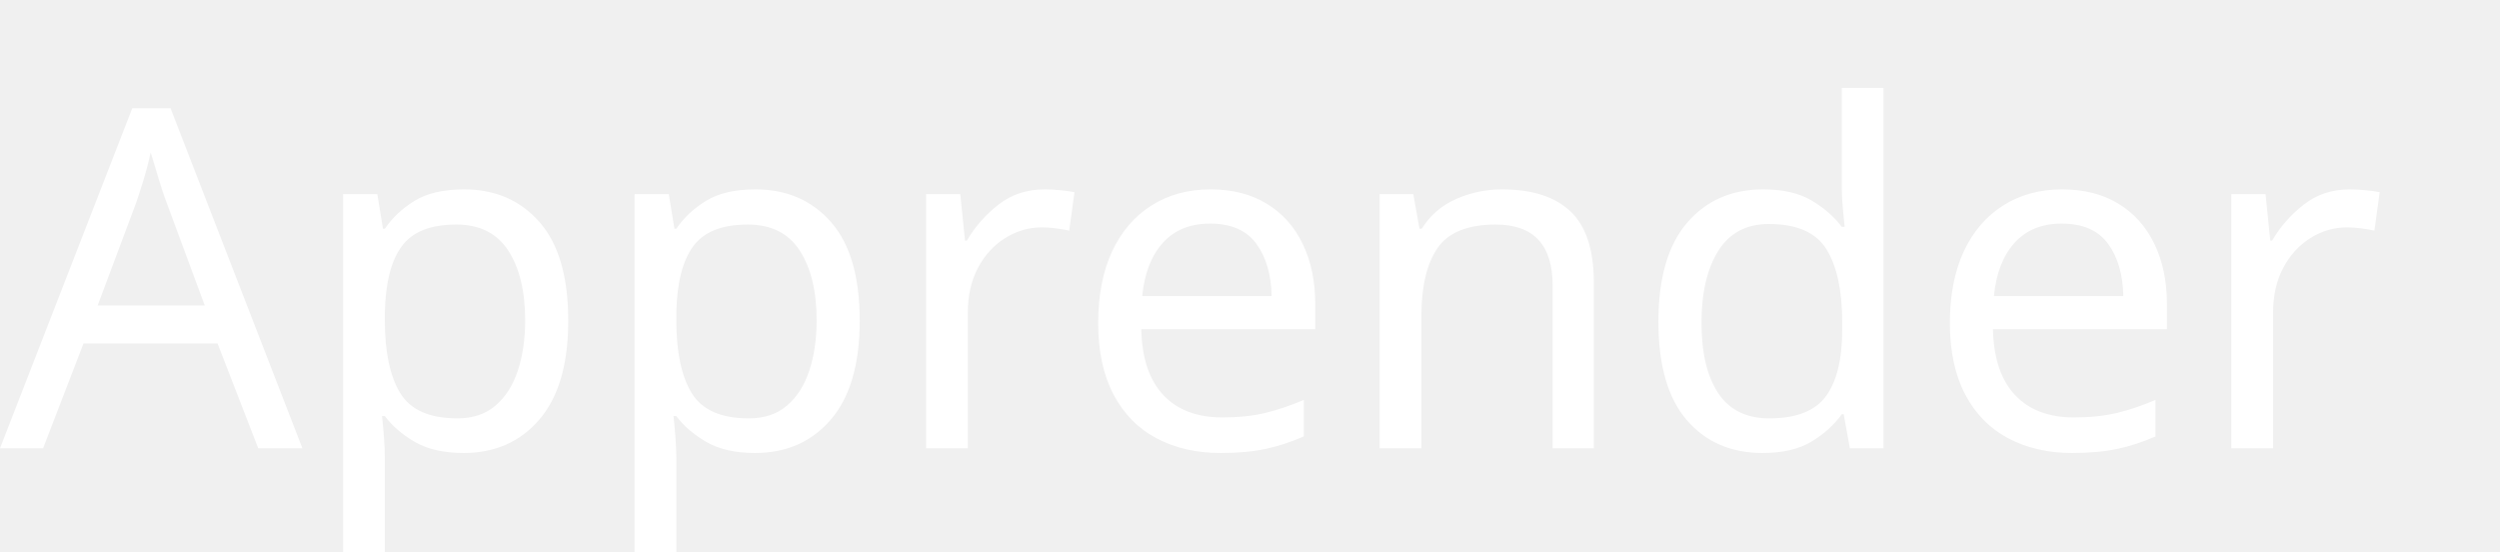
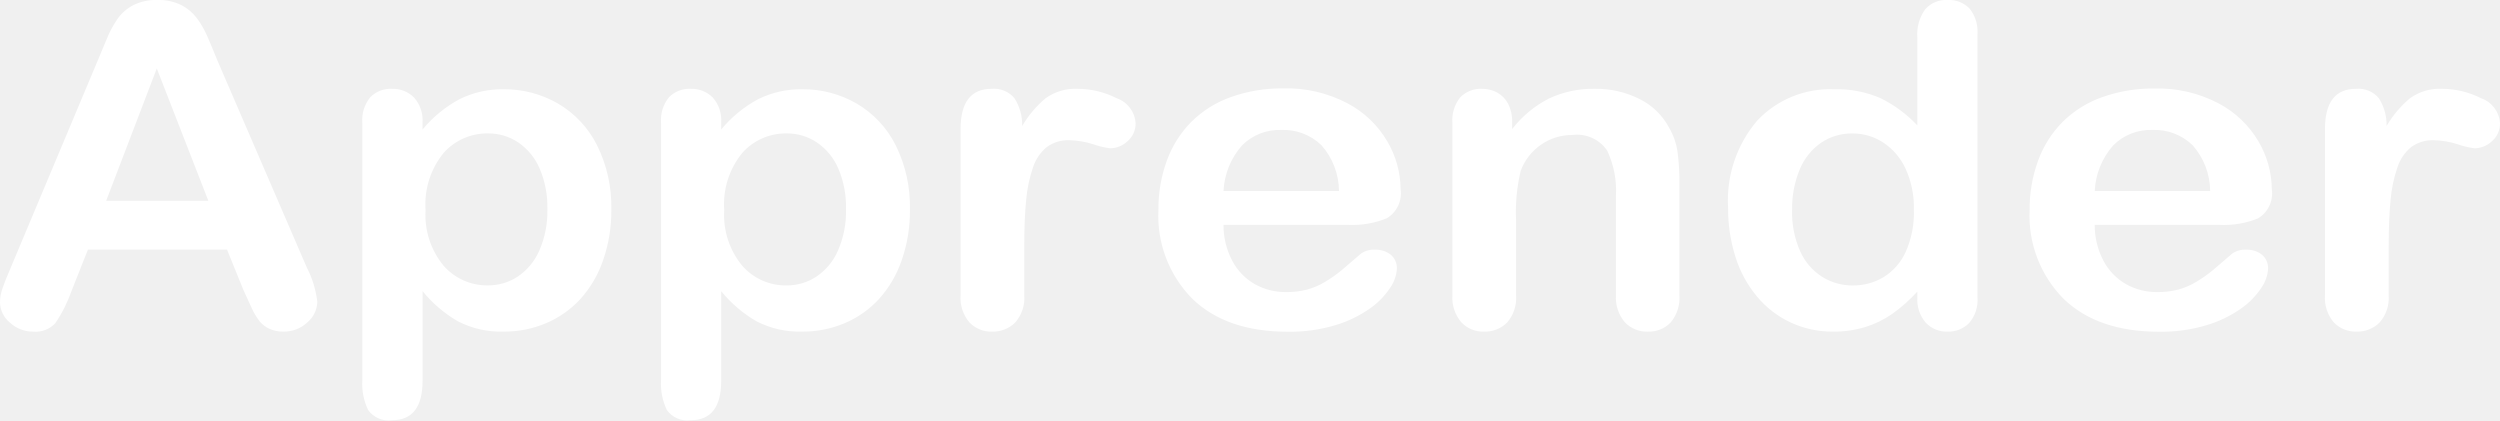
- <svg xmlns="http://www.w3.org/2000/svg" width="290" height="64">
-   <text data-name="Logo font" transform="translate(0 52)" fill="#fff" font-size="55" font-family="ArialRoundedMTBold, Arial Rounded MT">
-     <tspan x="0" y="0">Apprender</tspan>
-   </text>
+ <svg xmlns="http://www.w3.org/2000/svg" width="202.523" height="34.042">
+   <path d="M19.714 23.48l-1.323-3.261H7.123l-1.32 3.332a11.366 11.366 0 0 1-1.323 2.632 2.171 2.171 0 0 1-1.8.682 2.725 2.725 0 0 1-1.867-.723A2.168 2.168 0 0 1 0 24.494a3.467 3.467 0 0 1 .189-1.1q.189-.567.624-1.577L7.901 4.942l.728-1.745a8.627 8.627 0 0 1 .907-1.692 3.608 3.608 0 0 1 1.266-1.09 4.094 4.094 0 0 1 1.937-.416 4.139 4.139 0 0 1 1.956.416 3.687 3.687 0 0 1 1.266 1.072 7.384 7.384 0 0 1 .813 1.409q.331.753.841 2.011l7.239 16.764a8.021 8.021 0 0 1 .851 2.782 2.242 2.242 0 0 1-.8 1.657 2.731 2.731 0 0 1-1.937.753 2.654 2.654 0 0 1-1.134-.222 2.3 2.3 0 0 1-.794-.6 5.457 5.457 0 0 1-.69-1.17q-.372-.788-.636-1.391zM8.6 16.268h8.279L12.701 5.547zm25.63-6.362v.585a10.035 10.035 0 0 1 3.024-2.472 7.8 7.8 0 0 1 3.553-.789 8.644 8.644 0 0 1 4.385 1.152 8.127 8.127 0 0 1 3.166 3.367 11.143 11.143 0 0 1 1.165 5.246 12.065 12.065 0 0 1-.671 4.1 9.058 9.058 0 0 1-1.843 3.137 8.021 8.021 0 0 1-2.769 1.949 8.64 8.64 0 0 1-3.431.682 7.573 7.573 0 0 1-3.714-.833 10.408 10.408 0 0 1-2.863-2.445v7.267q-.002 3.19-2.478 3.19a2.033 2.033 0 0 1-1.931-.824 4.909 4.909 0 0 1-.473-2.4V9.942a2.915 2.915 0 0 1 .643-2.064 2.3 2.3 0 0 1 1.758-.682 2.4 2.4 0 0 1 1.786.7 2.746 2.746 0 0 1 .693 2.01zm10.112 7.036a7.9 7.9 0 0 0-.624-3.287 4.877 4.877 0 0 0-1.73-2.113 4.325 4.325 0 0 0-2.448-.735 4.722 4.722 0 0 0-3.6 1.577 6.594 6.594 0 0 0-1.465 4.643 6.445 6.445 0 0 0 1.455 4.492 4.678 4.678 0 0 0 3.61 1.6 4.341 4.341 0 0 0 2.382-.7 4.879 4.879 0 0 0 1.758-2.1 7.873 7.873 0 0 0 .662-3.377zm14.081-7.036v.585a10.035 10.035 0 0 1 3.024-2.472A7.8 7.8 0 0 1 65 7.23a8.644 8.644 0 0 1 4.385 1.152 8.128 8.128 0 0 1 3.166 3.367 11.143 11.143 0 0 1 1.162 5.245 12.065 12.065 0 0 1-.671 4.1 9.058 9.058 0 0 1-1.843 3.137 8.021 8.021 0 0 1-2.769 1.949 8.64 8.64 0 0 1-3.431.682 7.574 7.574 0 0 1-3.714-.833 10.408 10.408 0 0 1-2.862-2.442v7.265q0 3.19-2.476 3.19a2.033 2.033 0 0 1-1.924-.824 4.909 4.909 0 0 1-.473-2.4V9.942a2.915 2.915 0 0 1 .643-2.064 2.3 2.3 0 0 1 1.758-.682 2.4 2.4 0 0 1 1.786.7 2.746 2.746 0 0 1 .686 2.01zm10.112 7.036a7.9 7.9 0 0 0-.624-3.287 4.877 4.877 0 0 0-1.73-2.113 4.325 4.325 0 0 0-2.448-.735 4.722 4.722 0 0 0-3.6 1.577 6.594 6.594 0 0 0-1.465 4.643 6.445 6.445 0 0 0 1.455 4.495 4.678 4.678 0 0 0 3.61 1.6 4.341 4.341 0 0 0 2.382-.7 4.879 4.879 0 0 0 1.758-2.1 7.873 7.873 0 0 0 .662-3.38zm14.44 2.942v4.04a2.992 2.992 0 0 1-.737 2.206 2.538 2.538 0 0 1-1.871.735 2.437 2.437 0 0 1-1.833-.744 3.046 3.046 0 0 1-.718-2.2V10.456q0-3.261 2.514-3.261a2.157 2.157 0 0 1 1.852.762 4.006 4.006 0 0 1 .624 2.251 8.588 8.588 0 0 1 1.9-2.251 4.1 4.1 0 0 1 2.6-.762 7 7 0 0 1 3.156.762 2.284 2.284 0 0 1 1.531 2.02 1.865 1.865 0 0 1-.652 1.462 2.09 2.09 0 0 1-1.408.576 6.847 6.847 0 0 1-1.37-.328 6.754 6.754 0 0 0-1.918-.328 2.931 2.931 0 0 0-1.852.558 3.565 3.565 0 0 0-1.115 1.657 10.933 10.933 0 0 0-.548 2.614q-.155 1.515-.155 3.695zm26.234-1.666H99.116a6.1 6.1 0 0 0 .709 2.906 4.685 4.685 0 0 0 1.833 1.9 5.091 5.091 0 0 0 2.523.638 6.57 6.57 0 0 0 1.692-.2 5.691 5.691 0 0 0 1.484-.638 11.29 11.29 0 0 0 1.323-.93q.6-.5 1.569-1.347a1.771 1.771 0 0 1 1.134-.319 1.947 1.947 0 0 1 1.285.408 1.413 1.413 0 0 1 .491 1.152 3.014 3.014 0 0 1-.548 1.533 6.248 6.248 0 0 1-1.654 1.683 9.659 9.659 0 0 1-2.778 1.338 12.7 12.7 0 0 1-3.846.532q-4.971 0-7.73-2.658a9.546 9.546 0 0 1-2.76-7.212 11.35 11.35 0 0 1 .68-3.988 8.675 8.675 0 0 1 1.985-3.145 8.662 8.662 0 0 1 3.213-2.011 12.221 12.221 0 0 1 4.234-.7 10.573 10.573 0 0 1 5.188 1.2 8.134 8.134 0 0 1 3.242 3.092 7.737 7.737 0 0 1 1.077 3.863 2.36 2.36 0 0 1-1.115 2.366 7.352 7.352 0 0 1-3.138.536zm-10.093-2.747h9.356a5.668 5.668 0 0 0-1.427-3.712 4.421 4.421 0 0 0-3.26-1.232 4.266 4.266 0 0 0-3.166 1.249 6 6 0 0 0-1.503 3.695zm23.38-5.6v.585a8.879 8.879 0 0 1 2.977-2.472 8.367 8.367 0 0 1 3.714-.789 7.809 7.809 0 0 1 3.648.833 5.457 5.457 0 0 1 2.4 2.357 5.363 5.363 0 0 1 .662 1.914 18.607 18.607 0 0 1 .151 2.623v9a3.072 3.072 0 0 1-.709 2.2 2.43 2.43 0 0 1-1.843.744 2.454 2.454 0 0 1-1.871-.762 3.058 3.058 0 0 1-.718-2.18v-8.063a7.623 7.623 0 0 0-.709-3.659 2.948 2.948 0 0 0-2.826-1.267 4.374 4.374 0 0 0-2.514.771 4.464 4.464 0 0 0-1.663 2.118 14.245 14.245 0 0 0-.378 4.04v6.06a3.016 3.016 0 0 1-.728 2.206 2.531 2.531 0 0 1-1.881.735 2.409 2.409 0 0 1-1.833-.762 3.058 3.058 0 0 1-.718-2.18V9.942a2.915 2.915 0 0 1 .643-2.064 2.3 2.3 0 0 1 1.758-.682 2.508 2.508 0 0 1 1.229.3 2.216 2.216 0 0 1 .879.9 3.019 3.019 0 0 1 .331 1.475zm32.827 14.23v-.478a12.809 12.809 0 0 1-2.051 1.816 7.918 7.918 0 0 1-2.192 1.063 8.743 8.743 0 0 1-2.58.363 8.021 8.021 0 0 1-3.43-.735 7.924 7.924 0 0 1-2.731-2.1 9.372 9.372 0 0 1-1.748-3.207 12.9 12.9 0 0 1-.6-3.987 9.97 9.97 0 0 1 2.363-7.071 8.1 8.1 0 0 1 6.218-2.534 8.829 8.829 0 0 1 3.761.718 10.42 10.42 0 0 1 2.986 2.206V3.014a3.45 3.45 0 0 1 .633-2.251 2.215 2.215 0 0 1 1.805-.762 2.309 2.309 0 0 1 1.805.7 2.984 2.984 0 0 1 .633 2.064v21.336a2.843 2.843 0 0 1-.68 2.073 2.359 2.359 0 0 1-1.758.691 2.321 2.321 0 0 1-1.748-.718 2.836 2.836 0 0 1-.686-2.046zm-10.15-7.106a7.8 7.8 0 0 0 .652 3.349 4.741 4.741 0 0 0 1.786 2.082 4.625 4.625 0 0 0 2.476.7 4.8 4.8 0 0 0 2.485-.665 4.653 4.653 0 0 0 1.8-2.038 7.785 7.785 0 0 0 .671-3.429 7.583 7.583 0 0 0-.671-3.323 5.069 5.069 0 0 0-1.814-2.126 4.538 4.538 0 0 0-2.5-.735 4.42 4.42 0 0 0-2.533.753 4.88 4.88 0 0 0-1.729 2.162 8.119 8.119 0 0 0-.618 3.27zm34.608 1.223h-10.089a6.1 6.1 0 0 0 .709 2.906 4.686 4.686 0 0 0 1.833 1.9 5.091 5.091 0 0 0 2.523.638 6.57 6.57 0 0 0 1.692-.2 5.691 5.691 0 0 0 1.484-.638 11.292 11.292 0 0 0 1.323-.93q.6-.5 1.569-1.347a1.771 1.771 0 0 1 1.134-.319 1.947 1.947 0 0 1 1.285.408 1.413 1.413 0 0 1 .491 1.152 3.014 3.014 0 0 1-.548 1.533 6.248 6.248 0 0 1-1.654 1.683 9.658 9.658 0 0 1-2.778 1.338 12.7 12.7 0 0 1-3.846.532q-4.971 0-7.73-2.658a9.546 9.546 0 0 1-2.76-7.212 11.35 11.35 0 0 1 .68-3.978 8.675 8.675 0 0 1 1.985-3.145 8.662 8.662 0 0 1 3.213-2.011 12.221 12.221 0 0 1 4.234-.7 10.573 10.573 0 0 1 5.188 1.2 8.134 8.134 0 0 1 3.242 3.092 7.737 7.737 0 0 1 1.077 3.863 2.36 2.36 0 0 1-1.115 2.366 7.352 7.352 0 0 1-3.138.526zm-10.093-2.747h9.356a5.668 5.668 0 0 0-1.427-3.712 4.421 4.421 0 0 0-3.26-1.232 4.266 4.266 0 0 0-3.166 1.249 6 6 0 0 0-1.499 3.695zm23.815 4.412v4.04a2.992 2.992 0 0 1-.737 2.206 2.538 2.538 0 0 1-1.871.735 2.437 2.437 0 0 1-1.833-.744 3.046 3.046 0 0 1-.718-2.2V10.456q0-3.261 2.514-3.261a2.157 2.157 0 0 1 1.852.762 4.007 4.007 0 0 1 .624 2.251 8.588 8.588 0 0 1 1.9-2.251 4.1 4.1 0 0 1 2.6-.762 7 7 0 0 1 3.156.762 2.284 2.284 0 0 1 1.533 2.02 1.865 1.865 0 0 1-.652 1.462 2.09 2.09 0 0 1-1.408.576 6.846 6.846 0 0 1-1.37-.328 6.754 6.754 0 0 0-1.918-.328 2.931 2.931 0 0 0-1.852.558 3.565 3.565 0 0 0-1.115 1.657 10.933 10.933 0 0 0-.548 2.614q-.153 1.515-.153 3.695z" fill="#fff" />
</svg>
